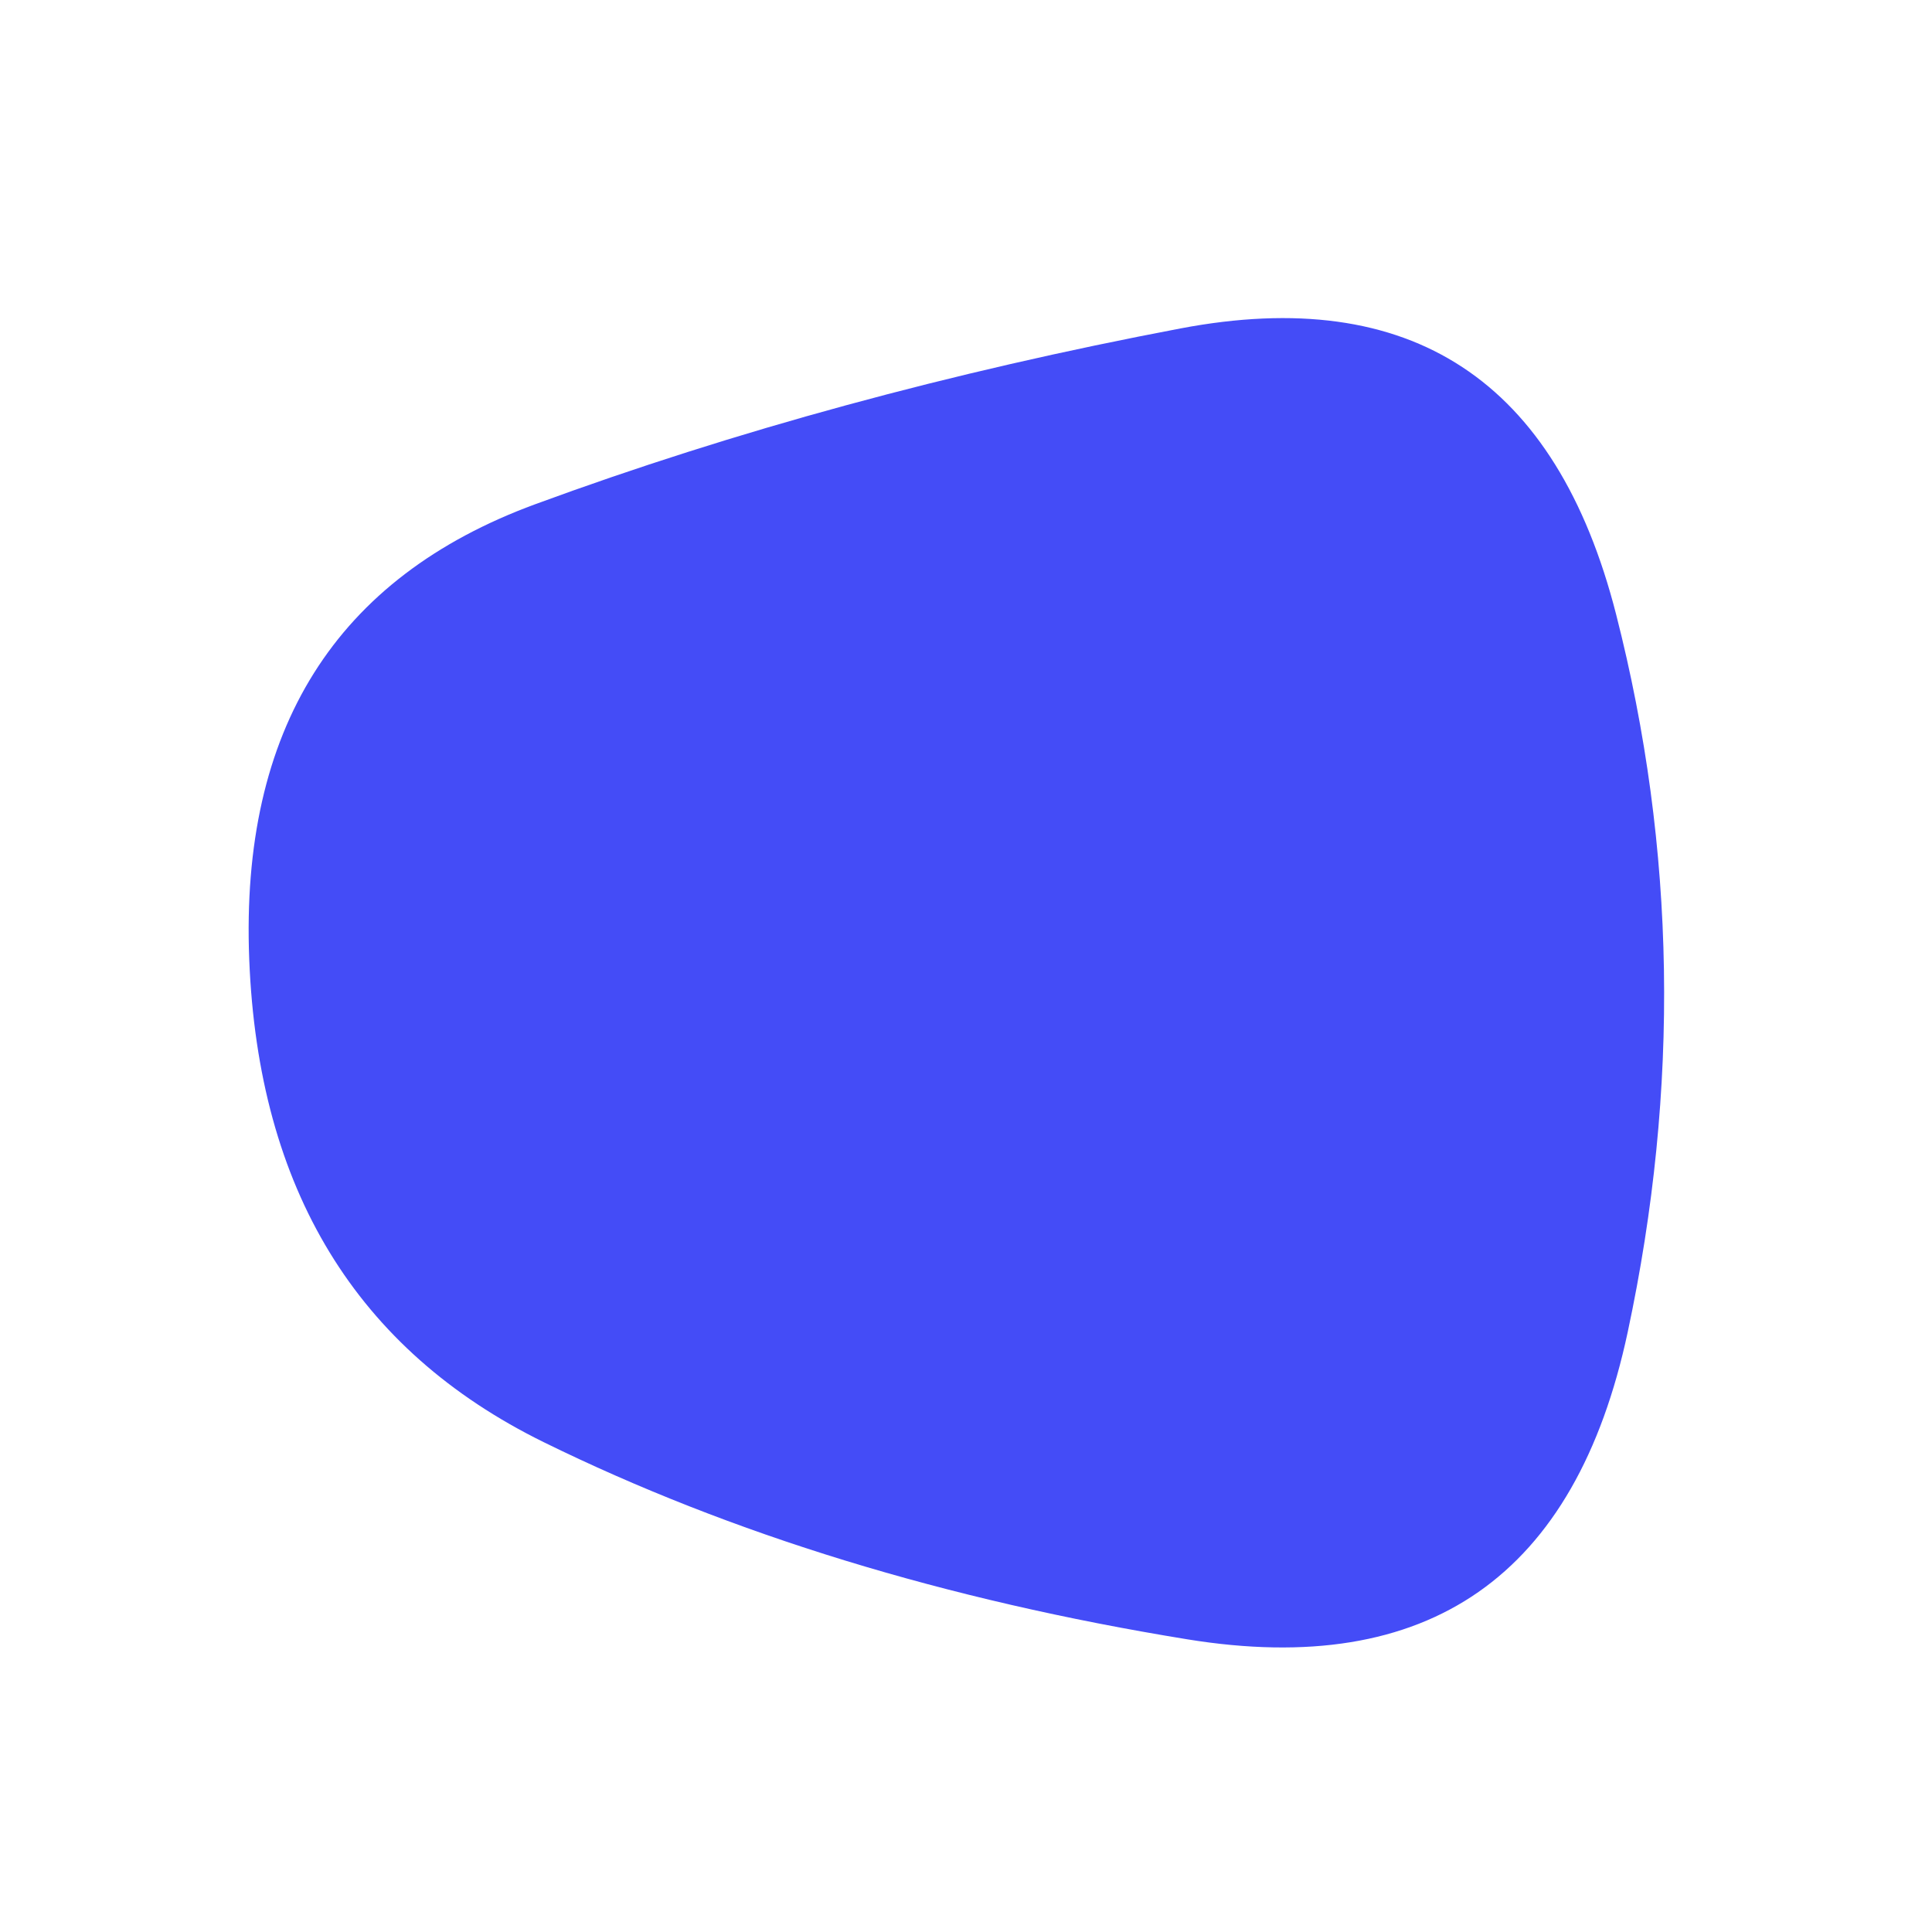
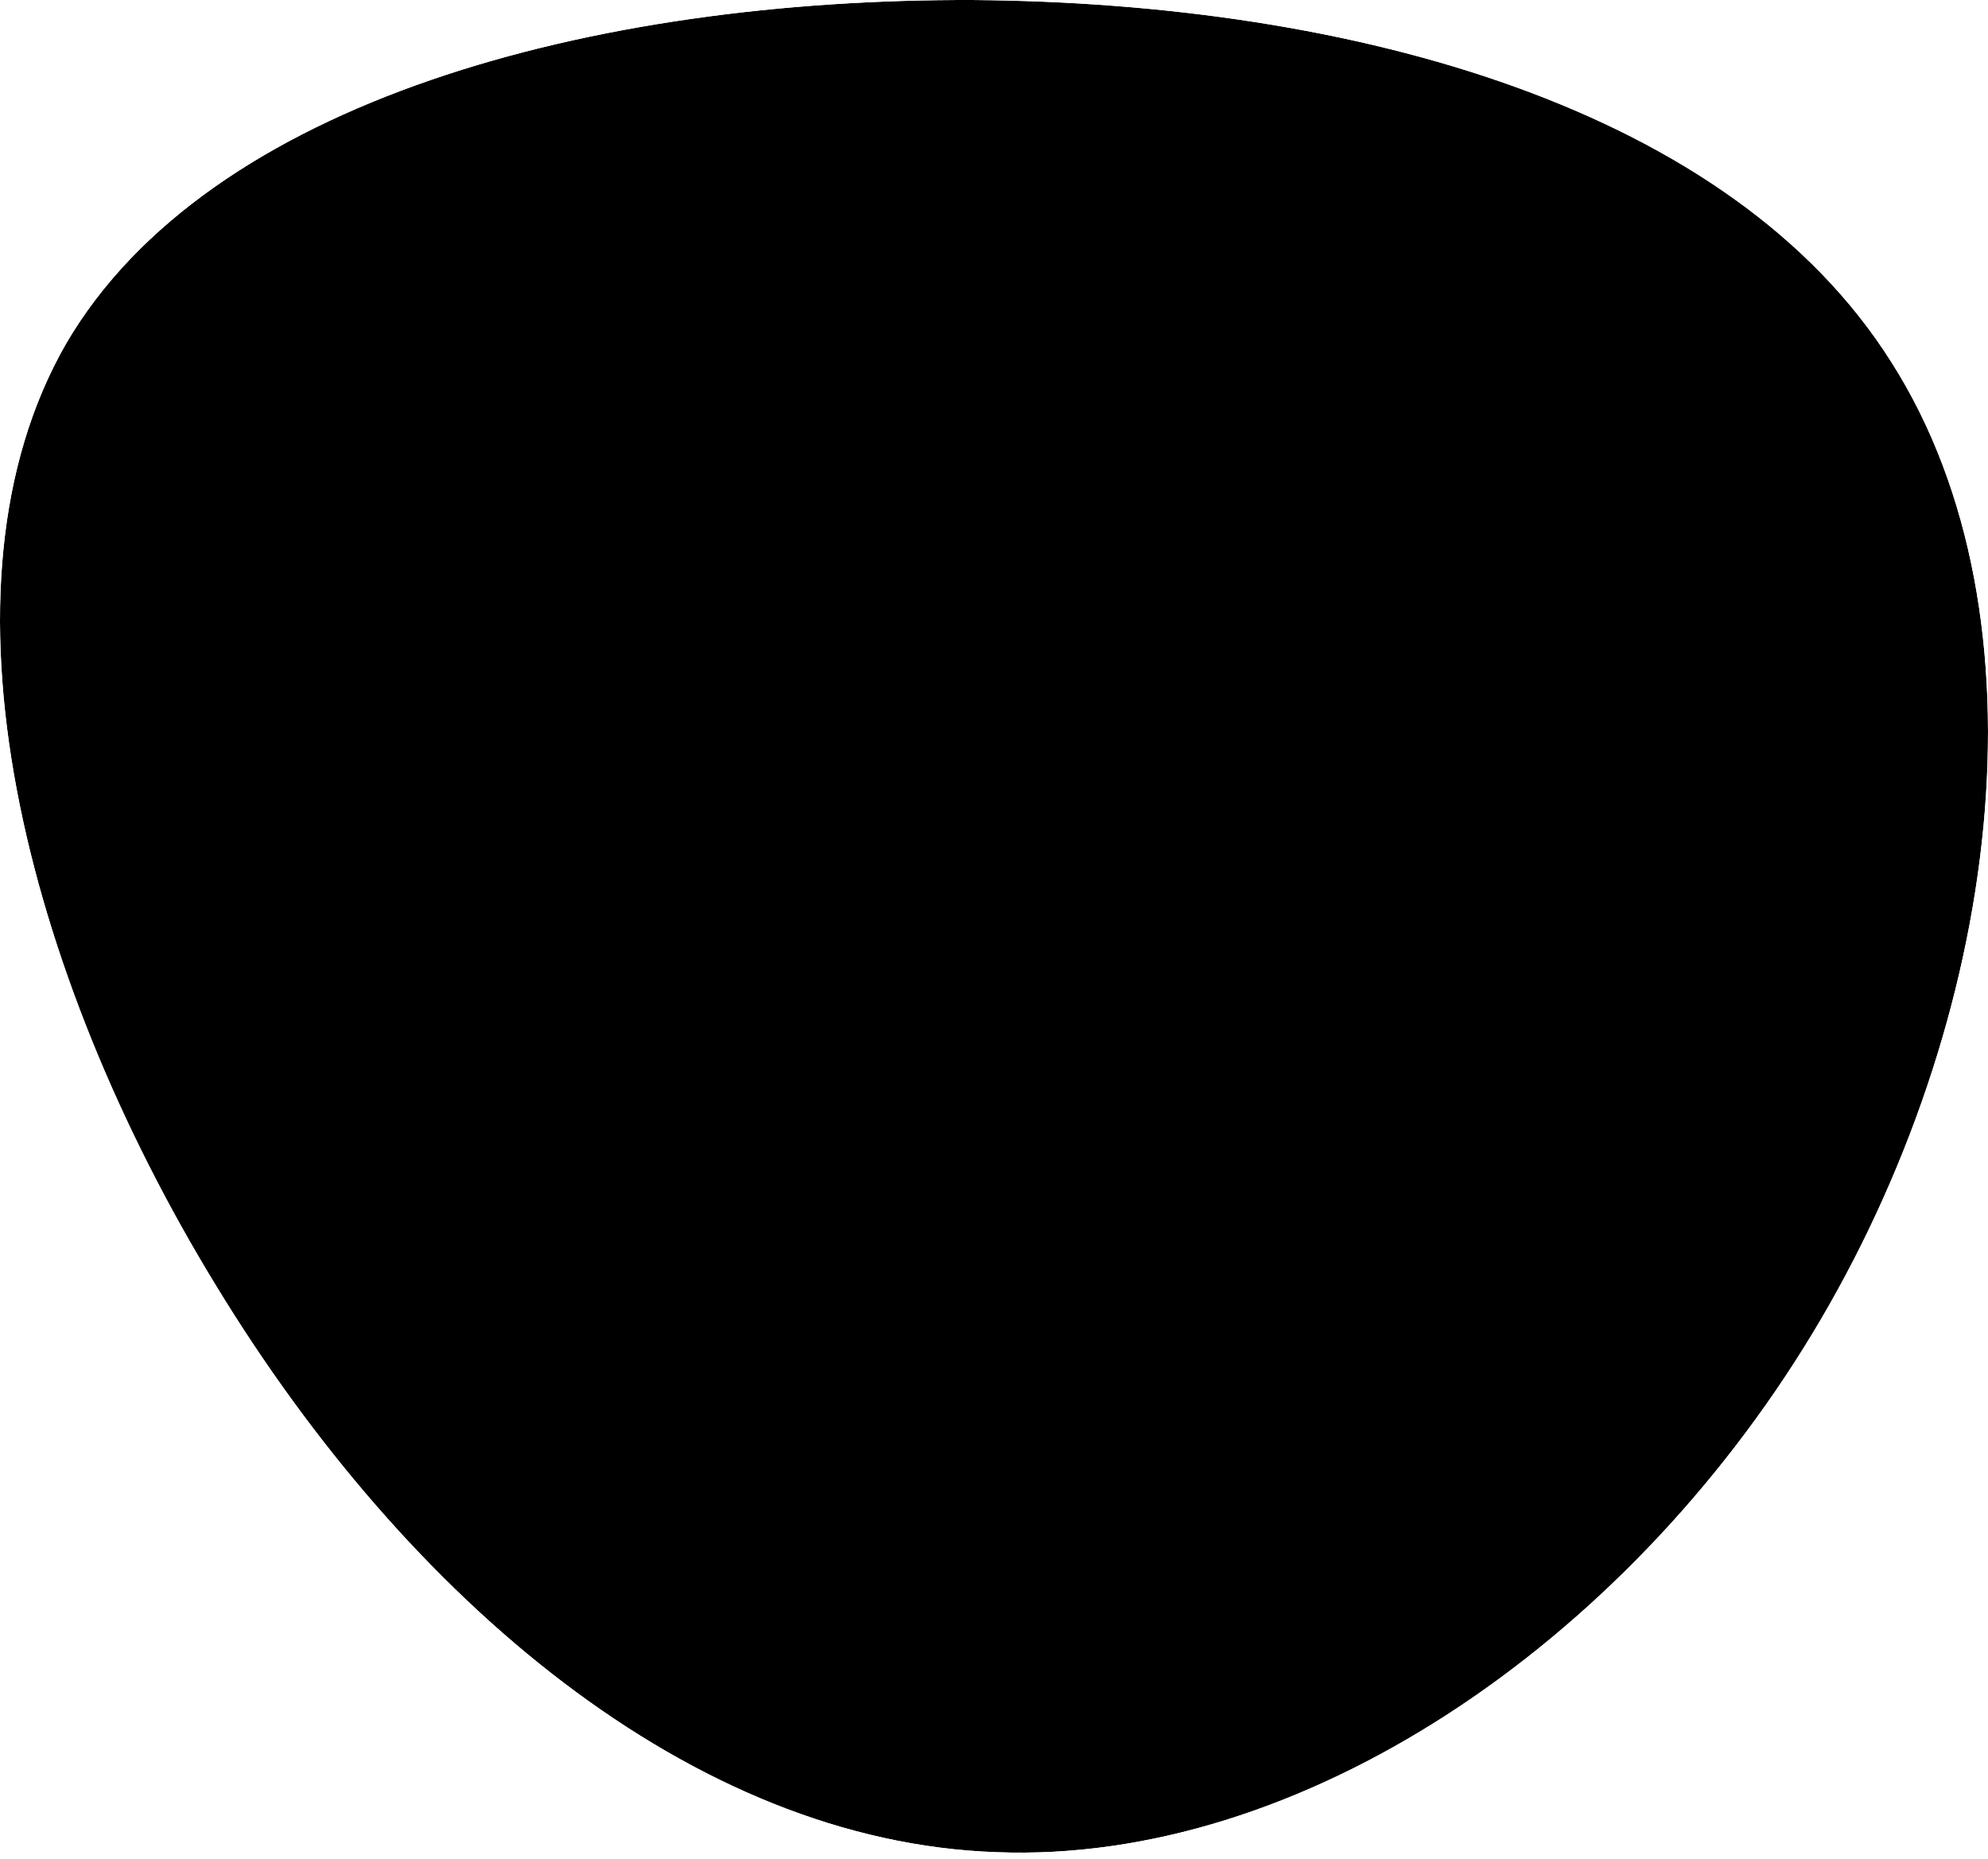
- <svg xmlns="http://www.w3.org/2000/svg" width="1000" height="1000" viewBox="0 0 1000 1000">
-   <defs>
-     <clipPath id="shape">
-       <path fill="currentColor" d="M842.5,689.5Q802,879,614.5,848.5Q427,818,281.5,746.5Q136,675,129,496.5Q122,318,277,261Q432,204,611,170Q790,136,836.5,318Q883,500,842.5,689.5Z" />
-     </clipPath>
-   </defs>
-   <g clip-path="url(#shape)">
-     <path fill="#444cf7" d="M842.5,689.5Q802,879,614.5,848.5Q427,818,281.5,746.5Q136,675,129,496.5Q122,318,277,261Q432,204,611,170Q790,136,836.5,318Q883,500,842.5,689.5Z" />
+ <svg xmlns="http://www.w3.org/2000/svg" viewBox="0 0 200 187">
+   <mask id="mask0" mask-type="alpha">
+     <path d="M190.312 36.488C206.582 62.119 201.309 102.826 182.328 134.186C163.346 165.547          130.807 187.559 100.226 186.353C69.645 185.297 41.023 161.023 21.74 129.362C2.458          97.851 -7.485 59.103 6.676 34.528C20.987 10.103 59.703 -0.149 97.967          0.002C136.23 0.303 174.193 10.857 190.312 36.488Z" />
+   </mask>
+   <g mask="url(#mask0)">
+     <path d="M190.312 36.488C206.582 62.119 201.309 102.826 182.328 134.186C163.346          165.547 130.807 187.559 100.226 186.353C69.645 185.297 41.023 161.023 21.74          129.362C2.458 97.851 -7.485 59.103 6.676 34.528C20.987 10.103 59.703          -0.149 97.967 0.002C136.23 0.303 174.193 10.857 190.312 36.488Z" />
+     <image href="" />
  </g>
</svg>
